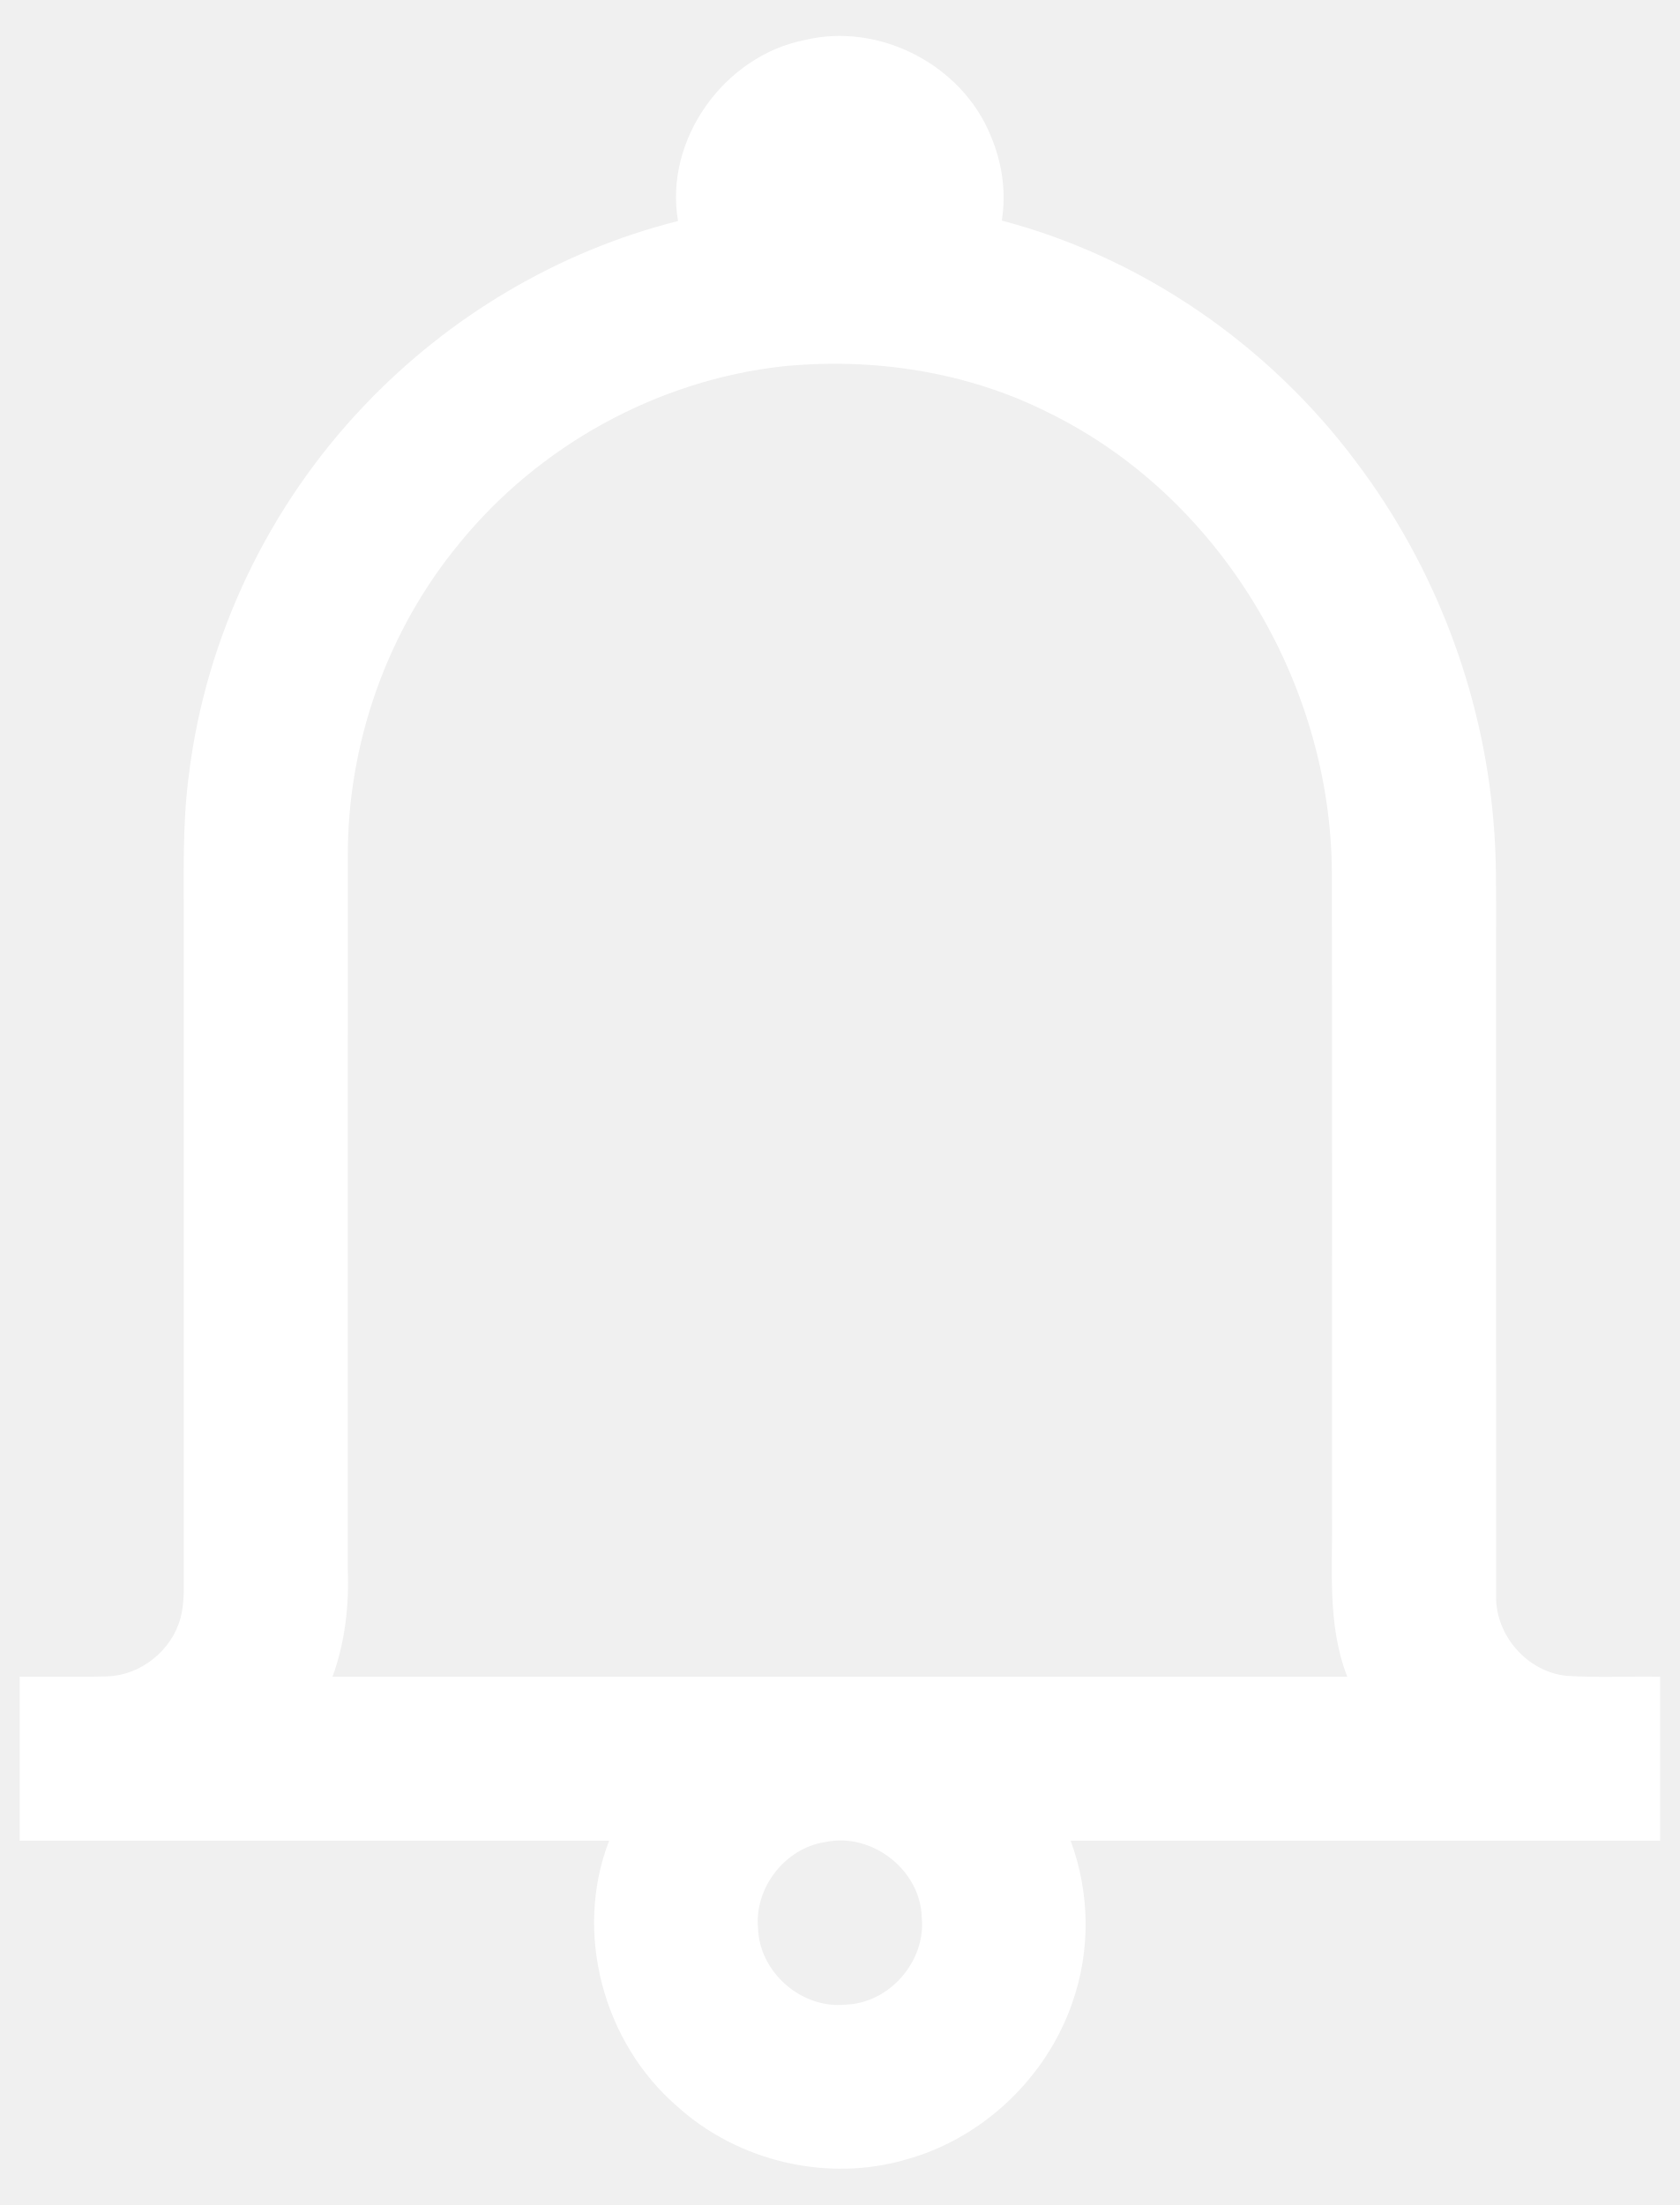
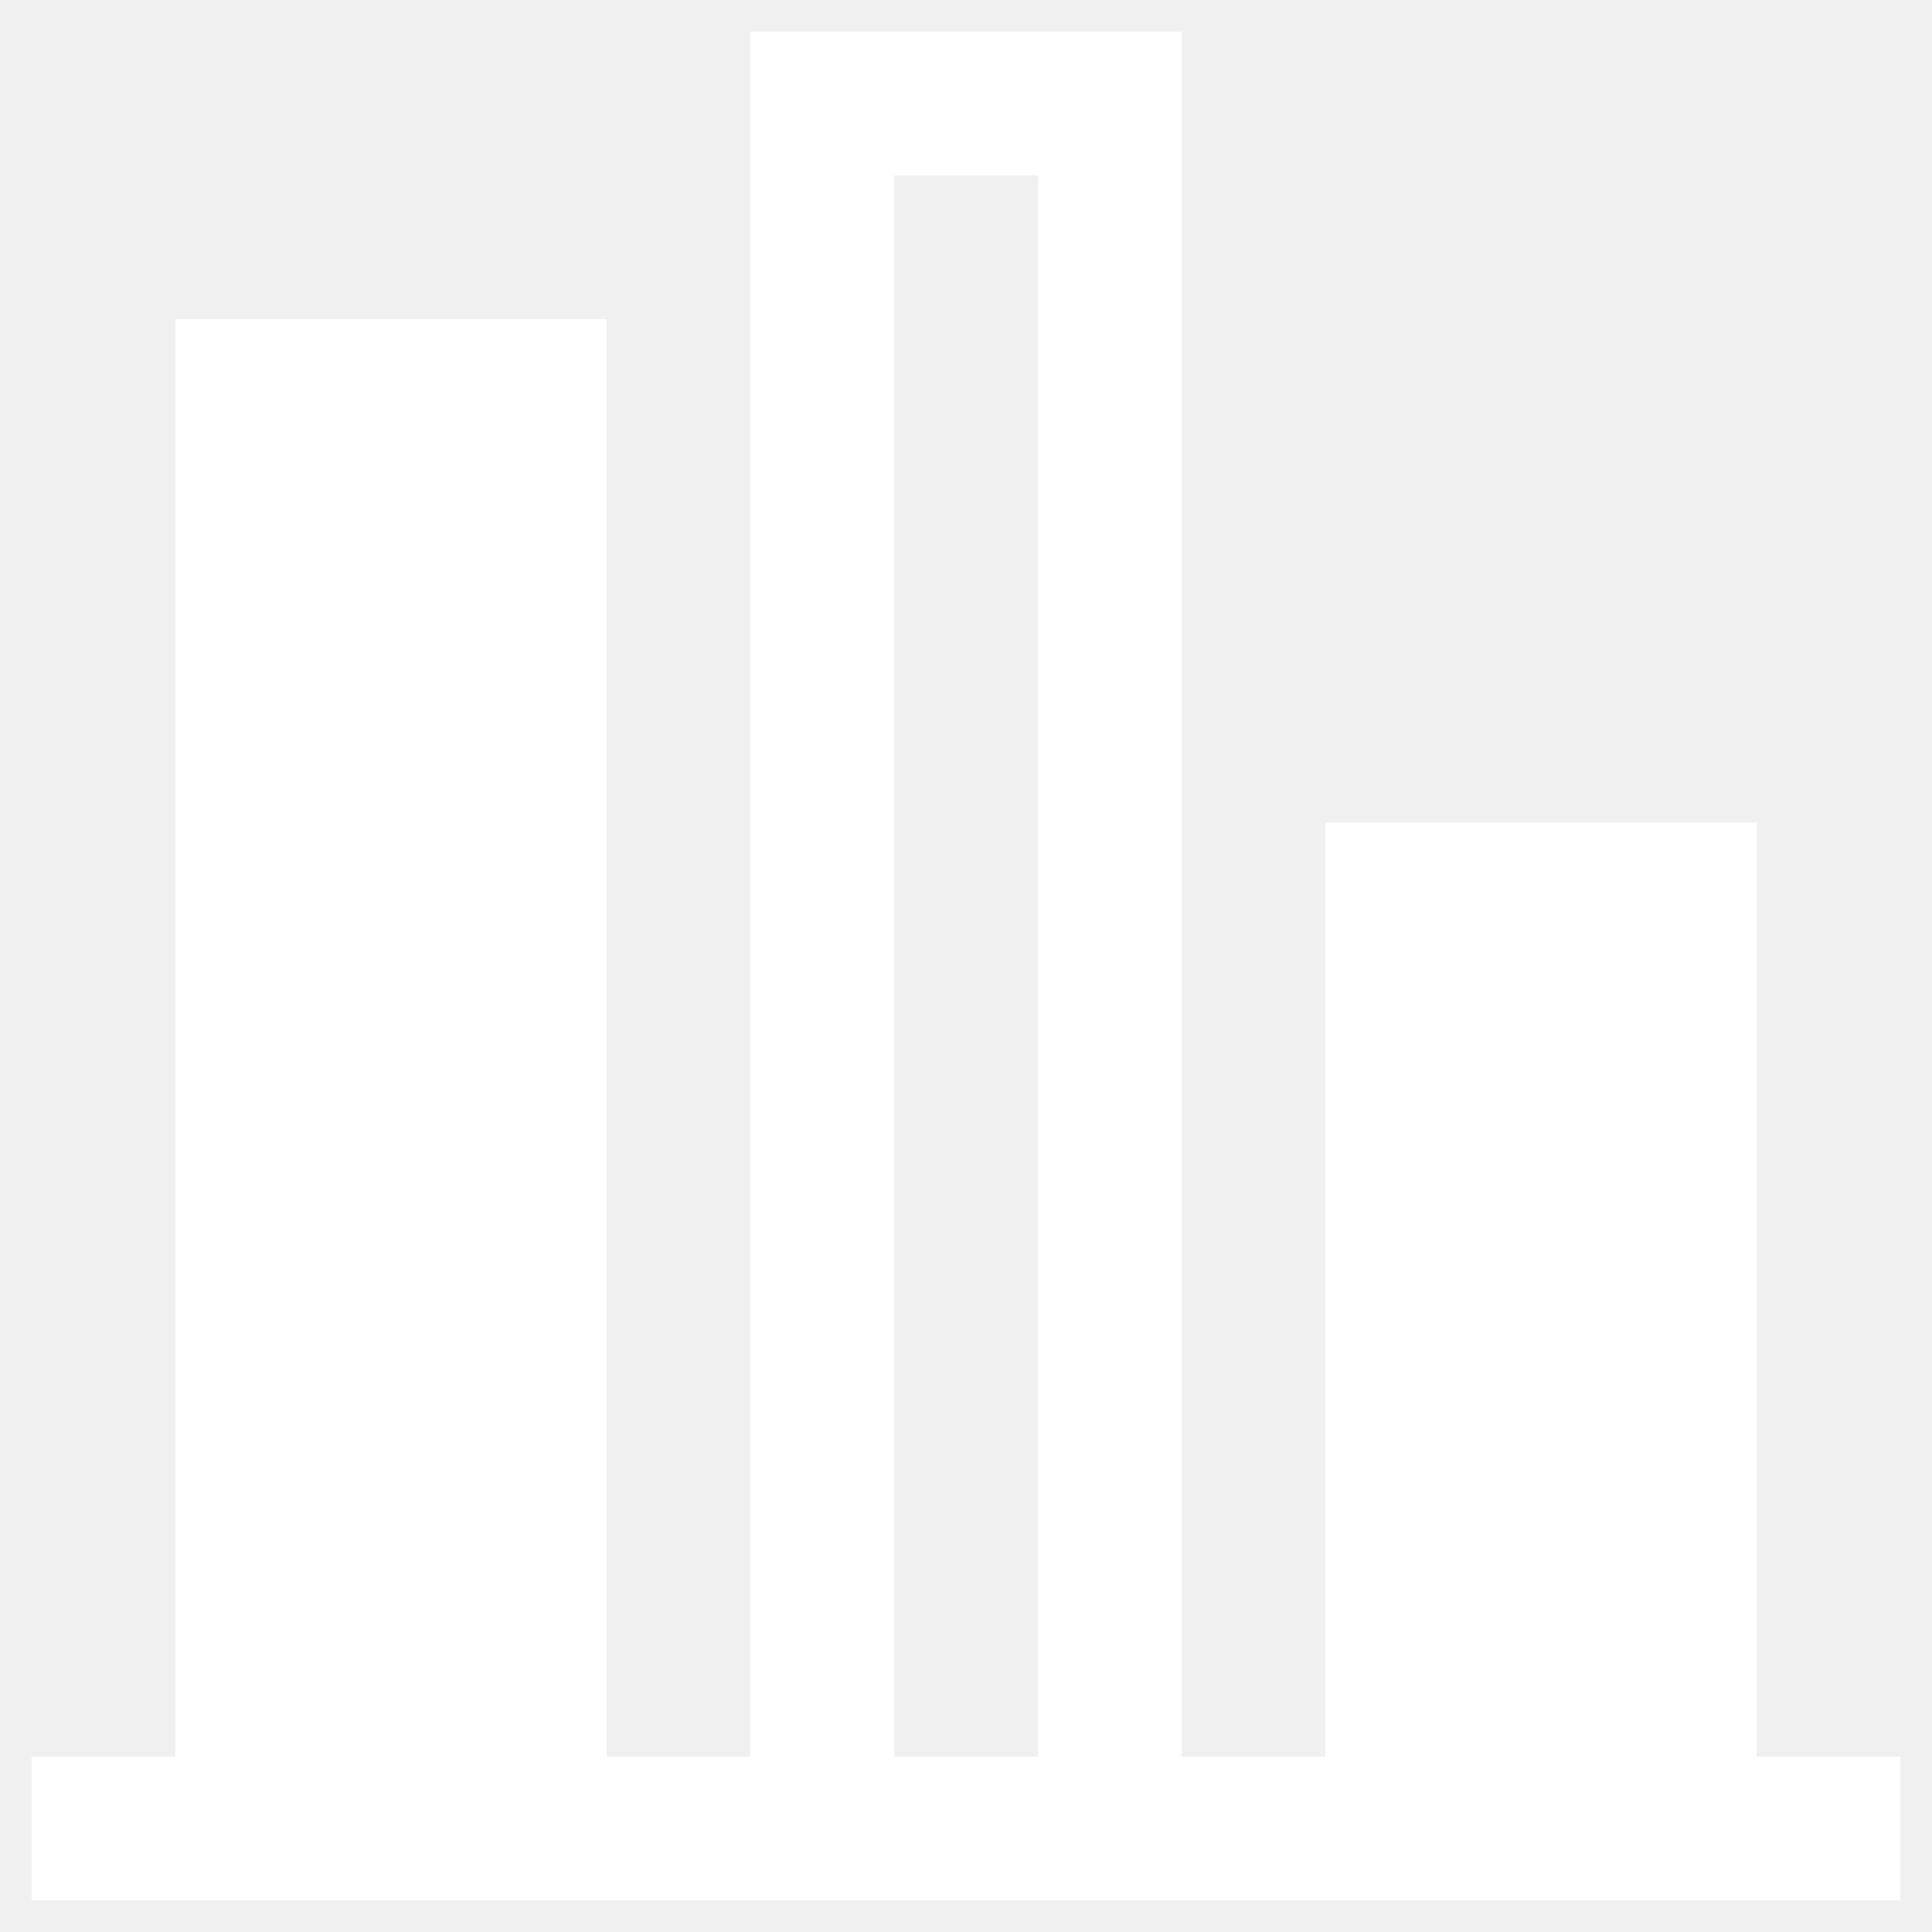
- <svg xmlns="http://www.w3.org/2000/svg" width="32" height="42" viewBox="0 0 32 42" fill="none">
-   <path d="M15.324 0.764C16.749 0.417 18.332 1.235 18.877 2.596C19.089 3.1 19.173 3.66 19.084 4.202C21.776 4.909 24.183 6.583 25.844 8.811C27.325 10.776 28.239 13.163 28.448 15.616C28.515 16.333 28.498 17.054 28.5 17.773C28.501 21.975 28.498 26.176 28.501 30.378C28.476 31.138 29.09 31.848 29.848 31.921C30.439 31.959 31.032 31.927 31.625 31.938C31.625 32.98 31.625 34.02 31.625 35.062C27.882 35.063 24.139 35.062 20.396 35.062C20.761 36.047 20.779 37.15 20.429 38.142C19.939 39.569 18.727 40.727 17.27 41.131C15.766 41.575 14.056 41.171 12.896 40.117C11.489 38.902 10.926 36.806 11.604 35.062C7.861 35.062 4.118 35.063 0.375 35.062C0.375 34.02 0.375 32.98 0.375 31.938C0.932 31.932 1.488 31.948 2.044 31.931C2.684 31.91 3.271 31.438 3.438 30.823C3.522 30.517 3.497 30.196 3.5 29.883C3.499 25.784 3.5 21.685 3.5 17.586C3.504 16.641 3.472 15.691 3.599 14.752C3.92 12.136 5.113 9.643 6.93 7.735C8.542 6.031 10.64 4.782 12.917 4.21C12.648 2.661 13.796 1.067 15.324 0.764ZM8.75 10.351C7.378 12.011 6.618 14.158 6.626 16.312C6.624 20.838 6.625 25.365 6.625 29.893C6.652 30.585 6.573 31.283 6.334 31.938C12.778 31.938 19.222 31.938 25.666 31.938C25.275 30.939 25.391 29.857 25.375 28.811C25.373 24.743 25.379 20.676 25.372 16.608C25.35 13 23.23 9.451 19.97 7.858C18.416 7.076 16.633 6.808 14.909 6.978C12.521 7.244 10.265 8.486 8.75 10.351ZM15.725 35.086C14.958 35.198 14.368 35.957 14.441 36.728C14.465 37.566 15.268 38.267 16.102 38.184C16.943 38.161 17.642 37.356 17.559 36.523C17.537 35.616 16.607 34.899 15.725 35.086Z" fill="white" />
+ <svg xmlns="http://www.w3.org/2000/svg" width="42" height="42" viewBox="0 0 42 42" fill="none">
+   <path d="M16.312 0.688C19.438 0.688 22.562 0.688 25.688 0.688C25.688 13.188 25.688 25.688 25.688 38.188C26.73 38.188 27.77 38.188 28.812 38.188C28.812 31.417 28.812 24.645 28.812 17.875C31.938 17.875 35.062 17.875 38.188 17.875C38.188 24.645 38.188 31.417 38.188 38.188C39.23 38.188 40.27 38.188 41.312 38.188C41.312 39.23 41.312 40.27 41.312 41.312C27.77 41.312 14.229 41.312 0.688 41.312C0.688 40.27 0.688 39.23 0.688 38.188C1.729 38.188 2.771 38.188 3.812 38.188C3.812 27.77 3.812 17.355 3.812 6.938C6.938 6.938 10.062 6.938 13.188 6.938C13.188 17.355 13.188 27.77 13.188 38.188C14.229 38.188 15.271 38.188 16.312 38.188C16.312 25.688 16.312 13.188 16.312 0.688ZM19.438 3.812C19.438 15.271 19.438 26.73 19.438 38.188C20.48 38.188 21.52 38.188 22.562 38.188C22.562 26.73 22.562 15.271 22.562 3.812C21.52 3.812 20.48 3.812 19.438 3.812Z" fill="white" />
</svg>
